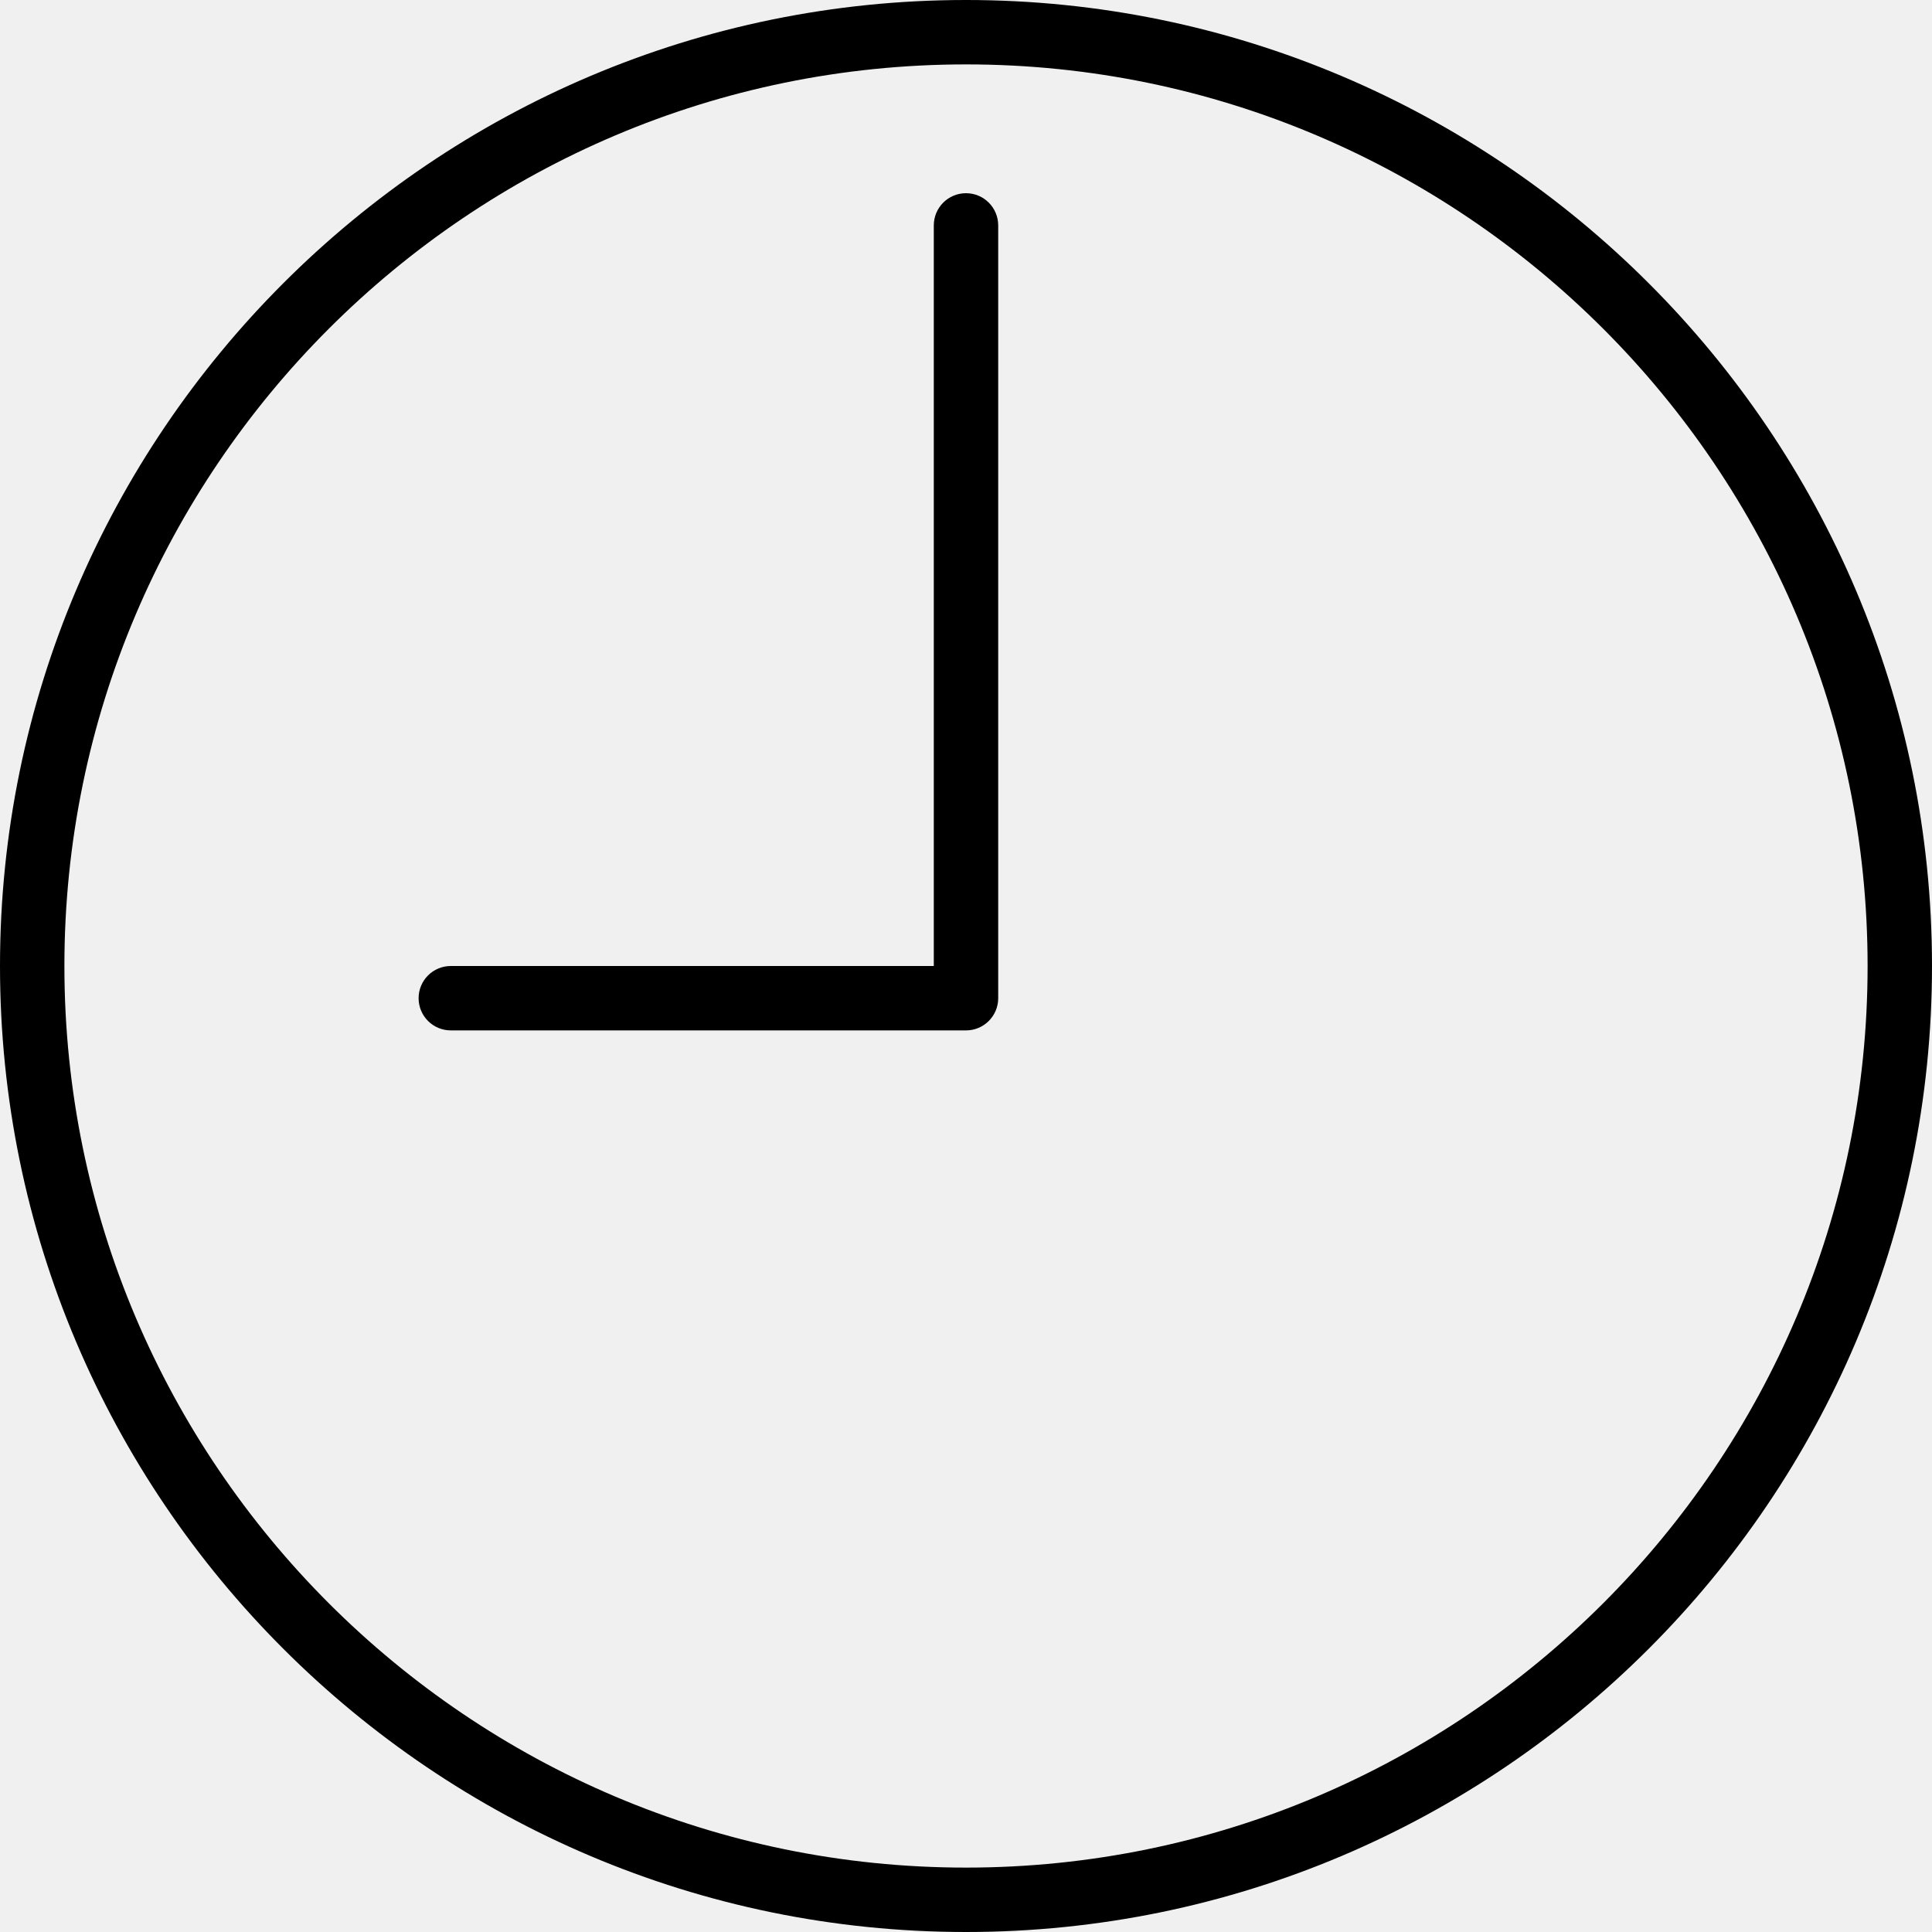
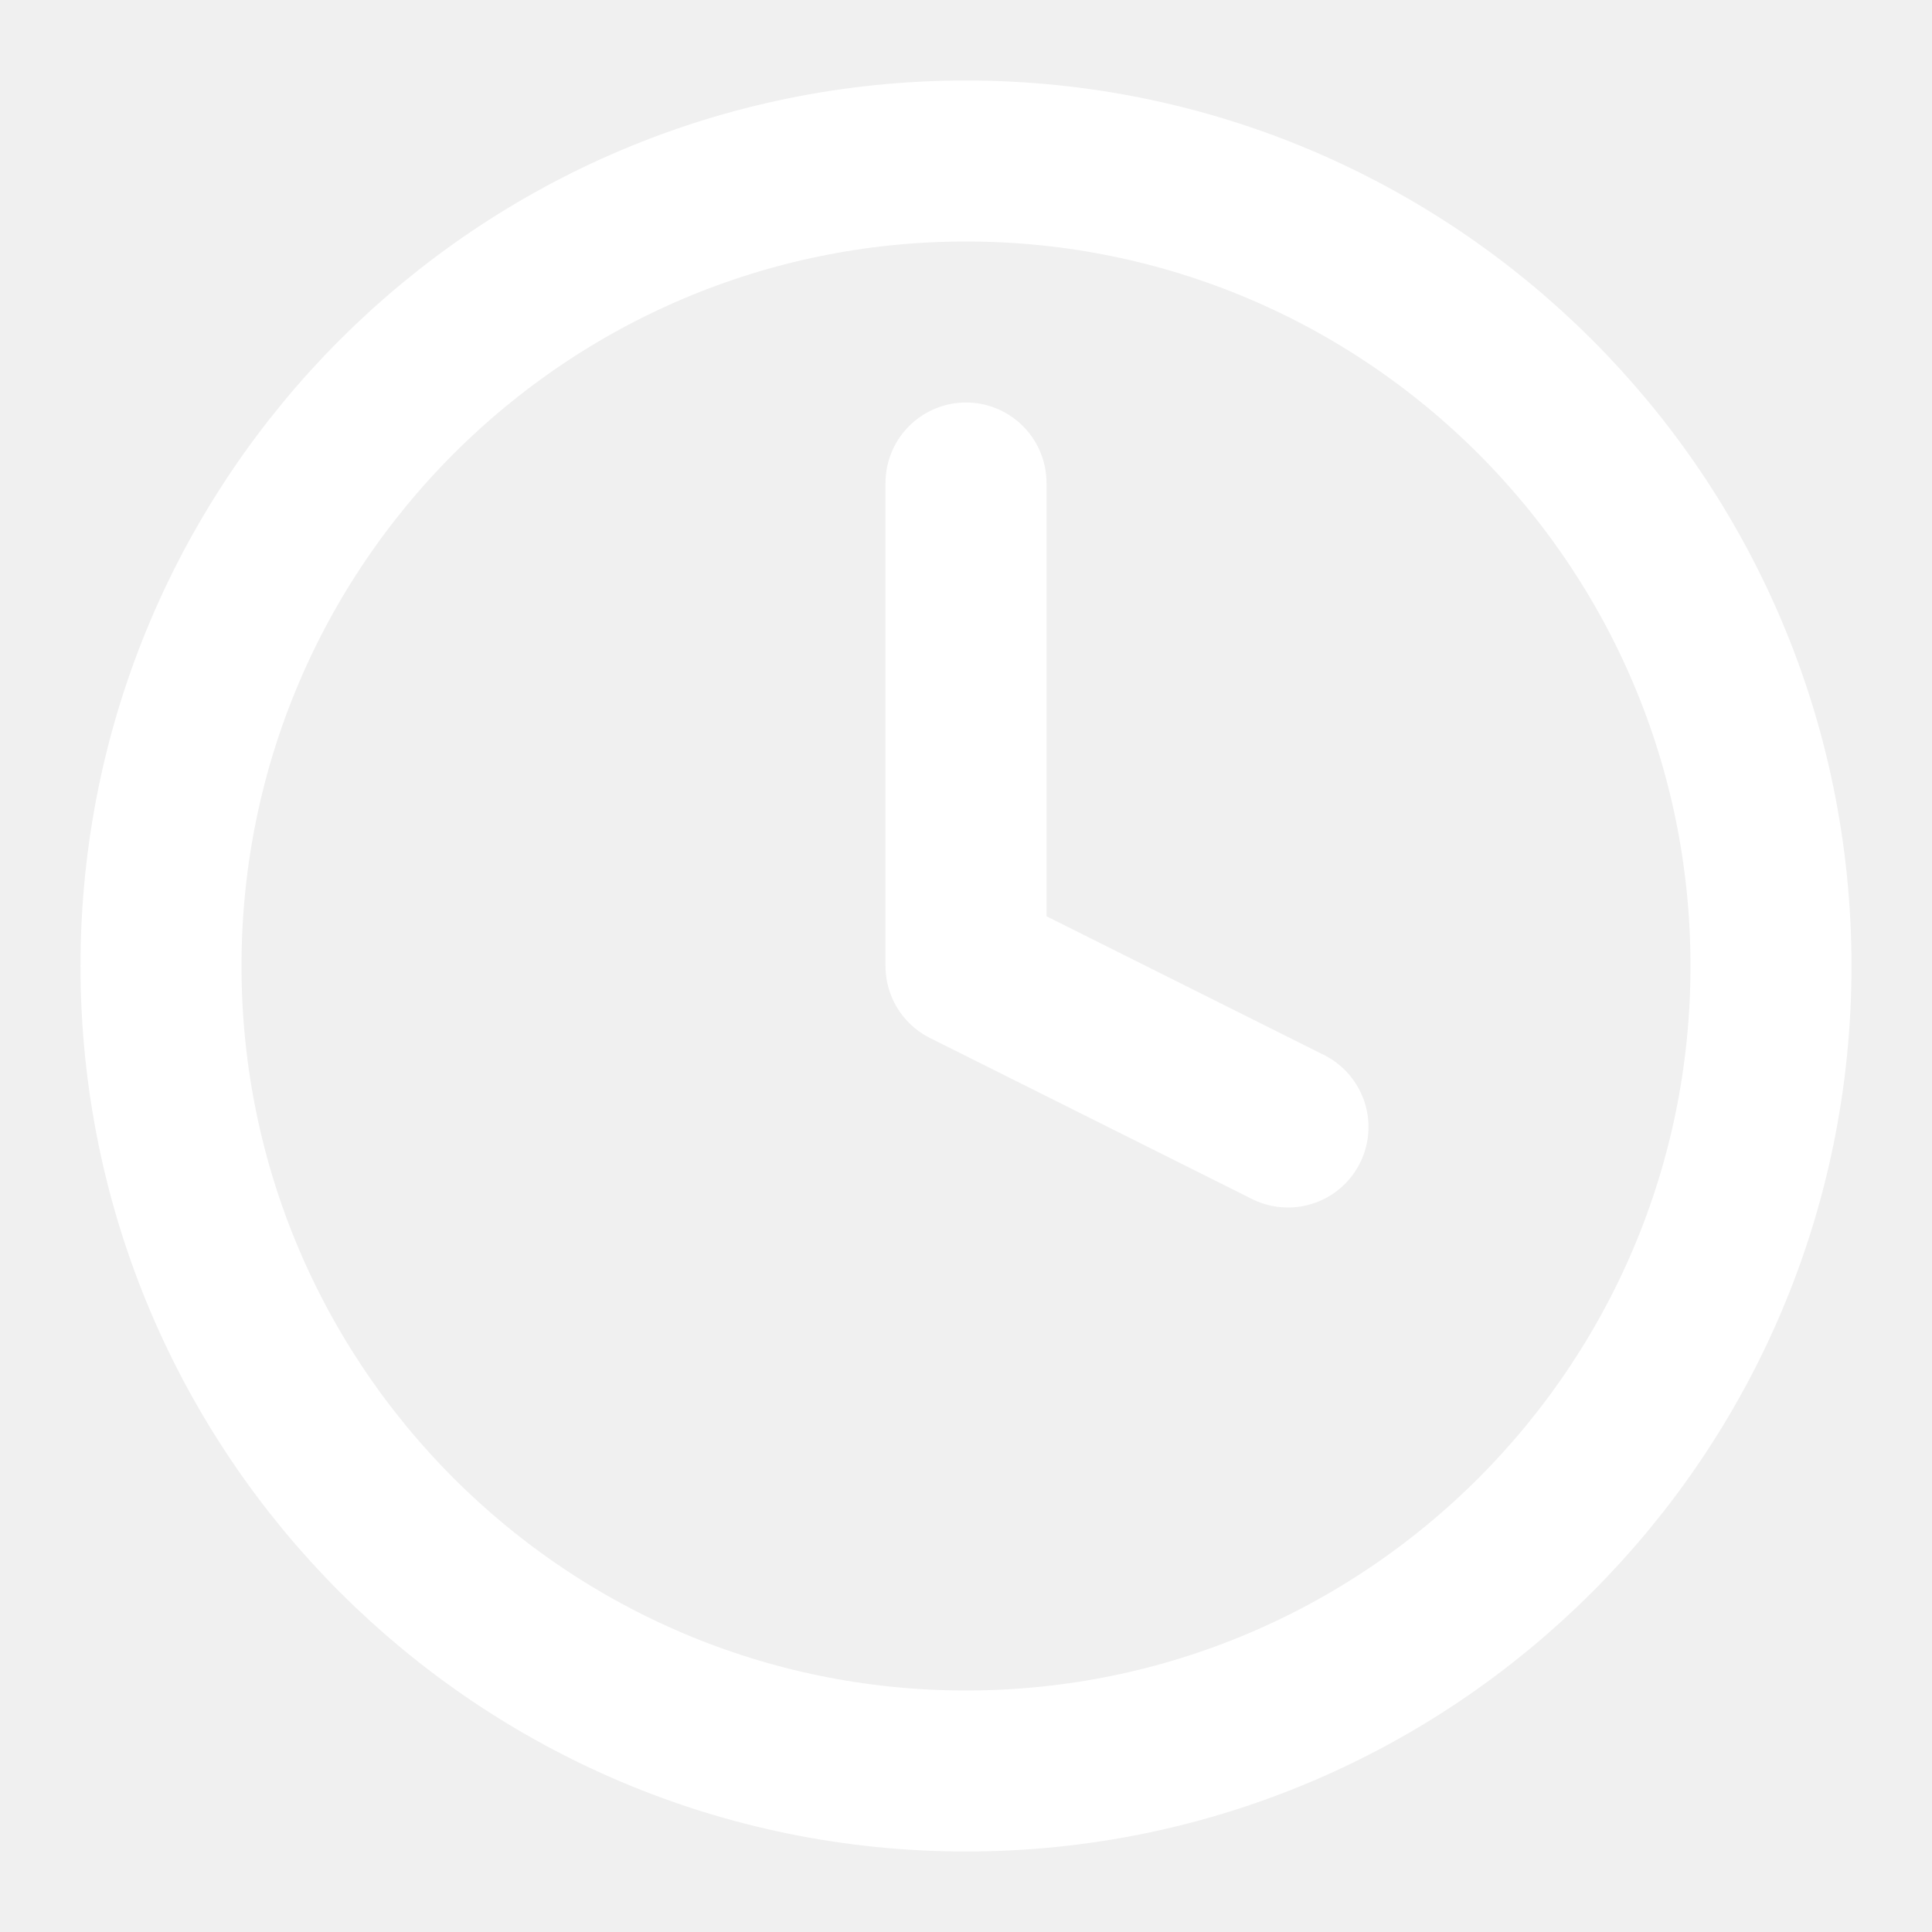
- <svg xmlns="http://www.w3.org/2000/svg" version="1.1" id="Capa_1" x="0px" y="0px" viewBox="0 0 60 60" style="enable-background:new 0 0 60 60;" xml:space="preserve">
-   <g>
-     <path d="M30,0C13.458,0,0,13.458,0,30s13.458,30,30,30s30-13.458,30-30S46.542,0,30,0z M30,58C14.561,58,2,45.439,2,30   S14.561,2,30,2s28,12.561,28,28S45.439,58,30,58z" />
-     <path d="M30,6c-0.552,0-1,0.447-1,1v23H14c-0.552,0-1,0.447-1,1s0.448,1,1,1h16c0.552,0,1-0.447,1-1V7C31,6.447,30.552,6,30,6z" />
-   </g>
-   <g>
- </g>
-   <g>
- </g>
-   <g>
- </g>
-   <g>
- </g>
-   <g>
- </g>
-   <g>
- </g>
-   <g>
- </g>
-   <g>
- </g>
-   <g>
- </g>
-   <g>
- </g>
-   <g>
- </g>
-   <g>
- </g>
-   <g>
- </g>
-   <g>
- </g>
-   <g>
- </g>
+ <svg xmlns="http://www.w3.org/2000/svg" width="24" height="24" viewBox="0 0 24 24" fill="none" stroke="#fff" stroke-width="2" stroke-linecap="round" stroke-linejoin="round" class="feather feather-clock">
+   <circle cx="12" cy="12" r="10" />
+   <polyline points="12 6 12 12 16 14" />
</svg>
